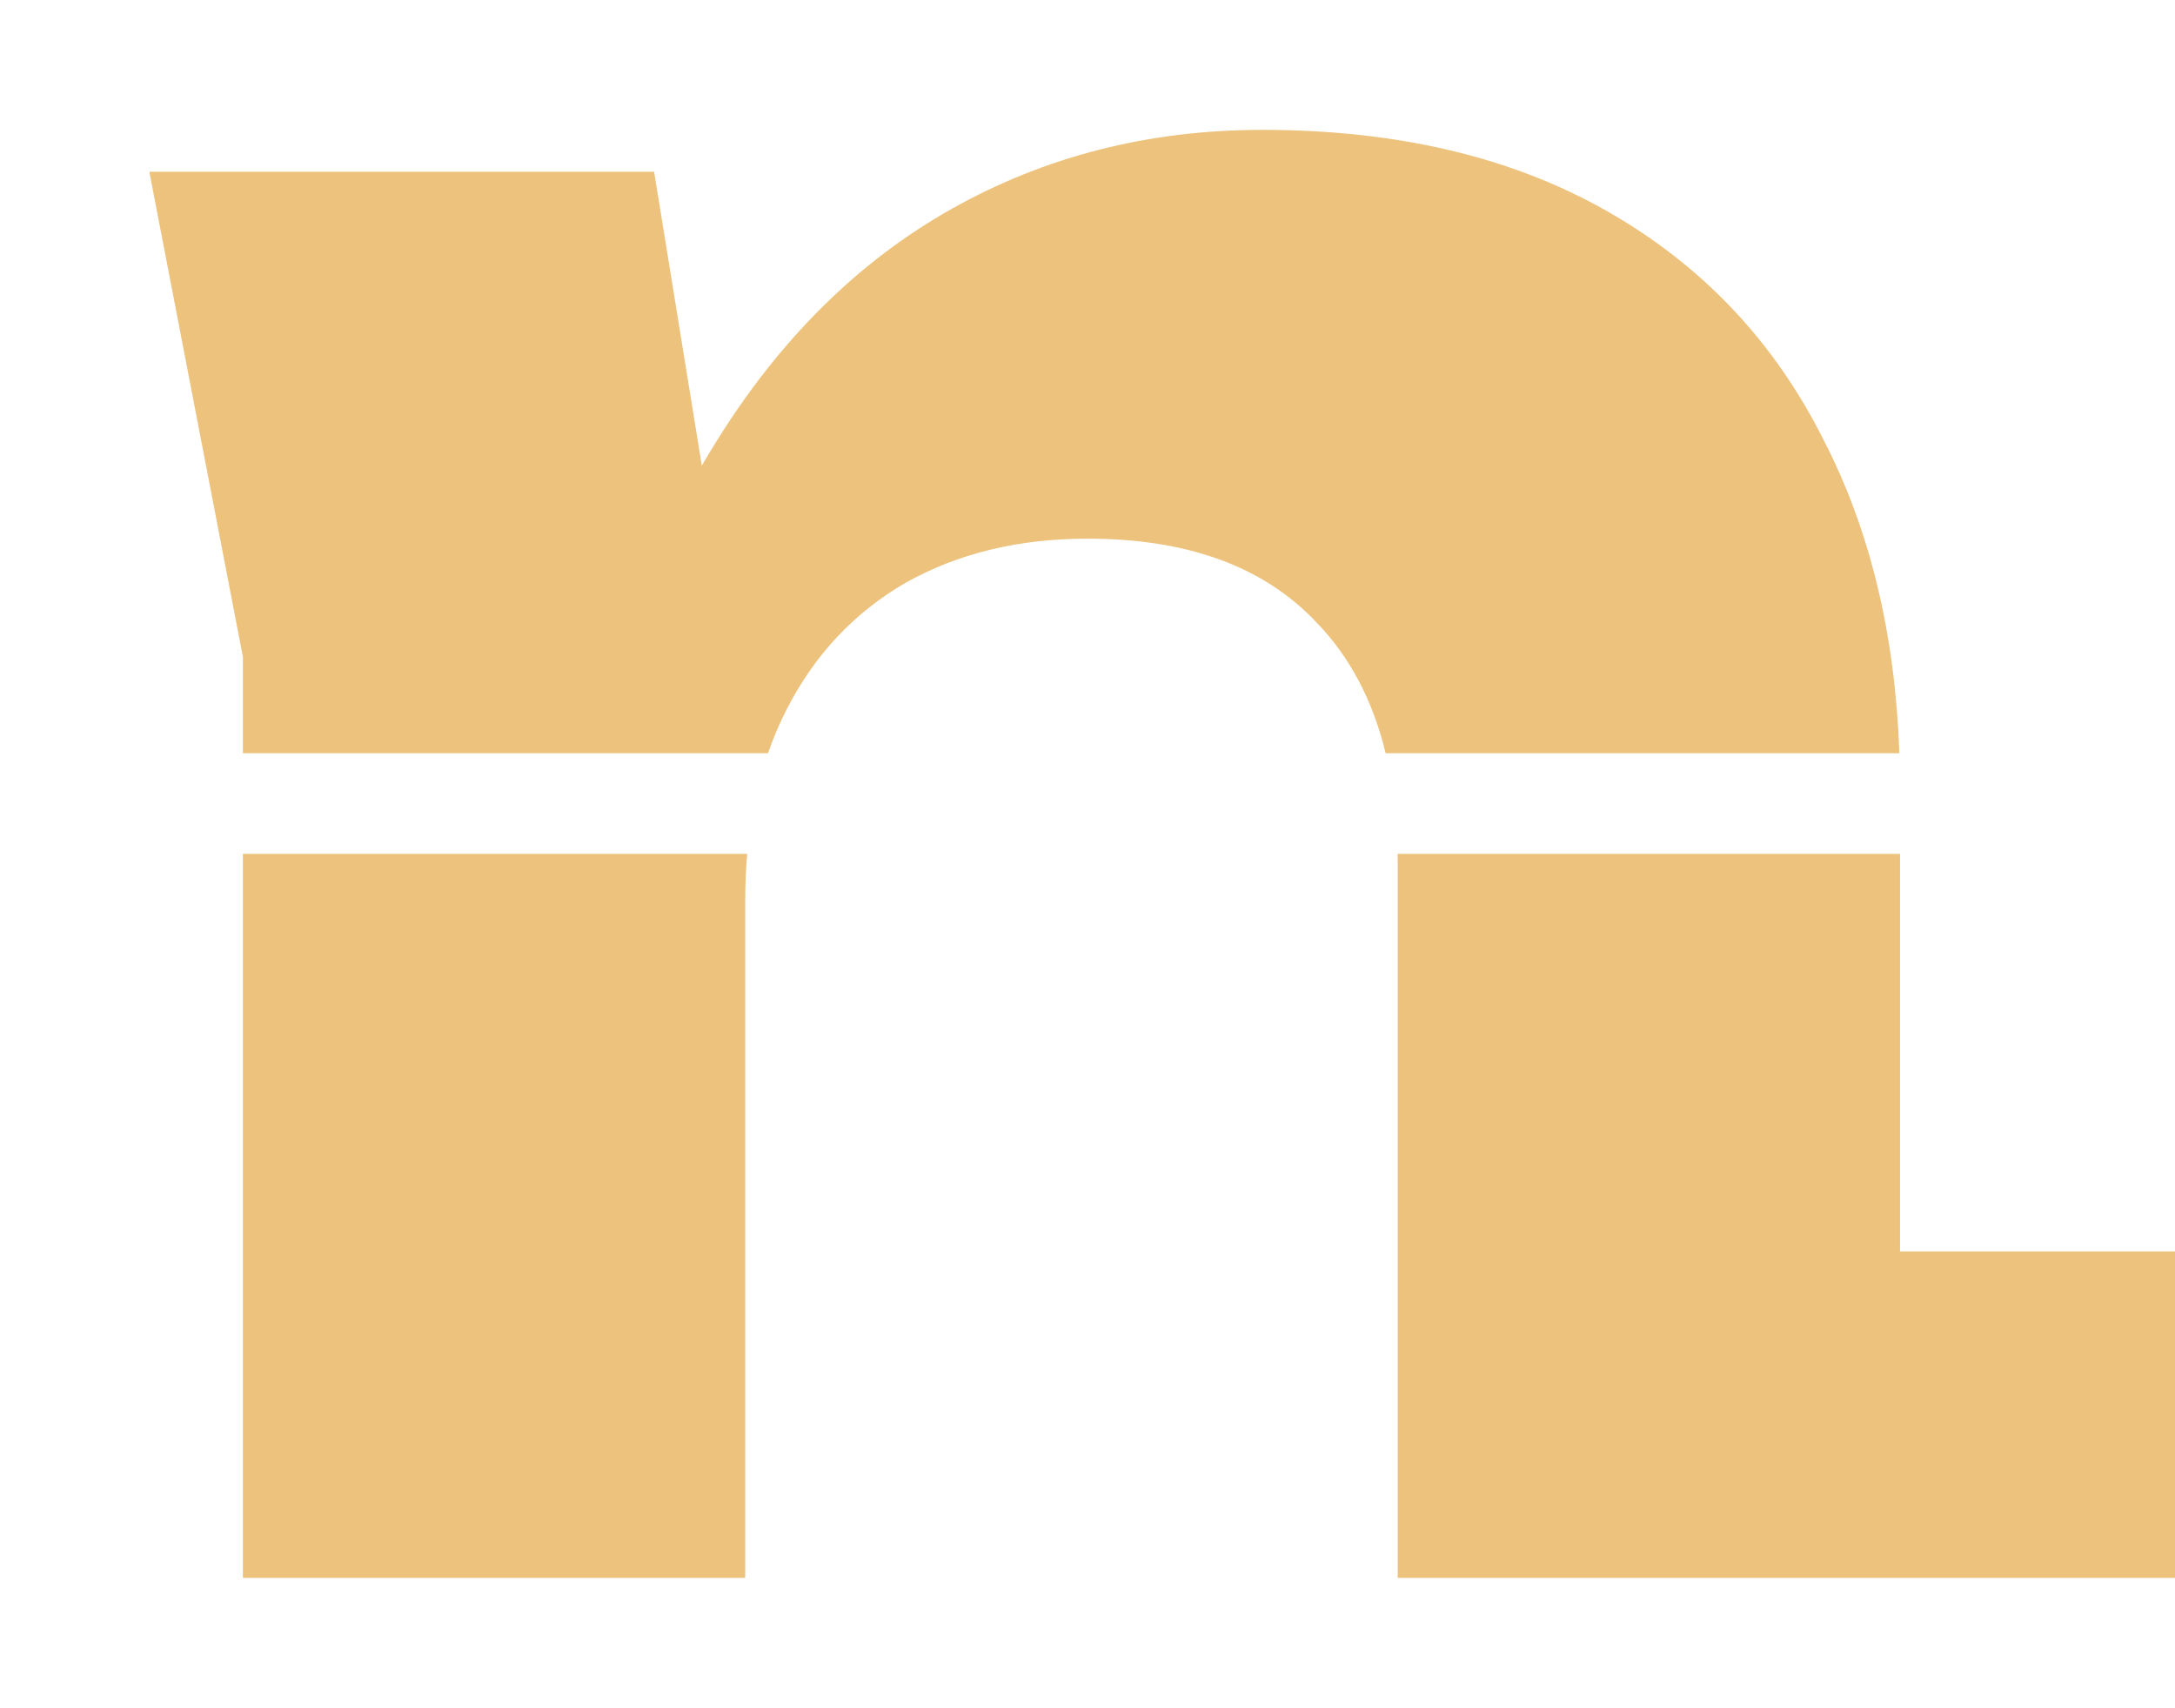
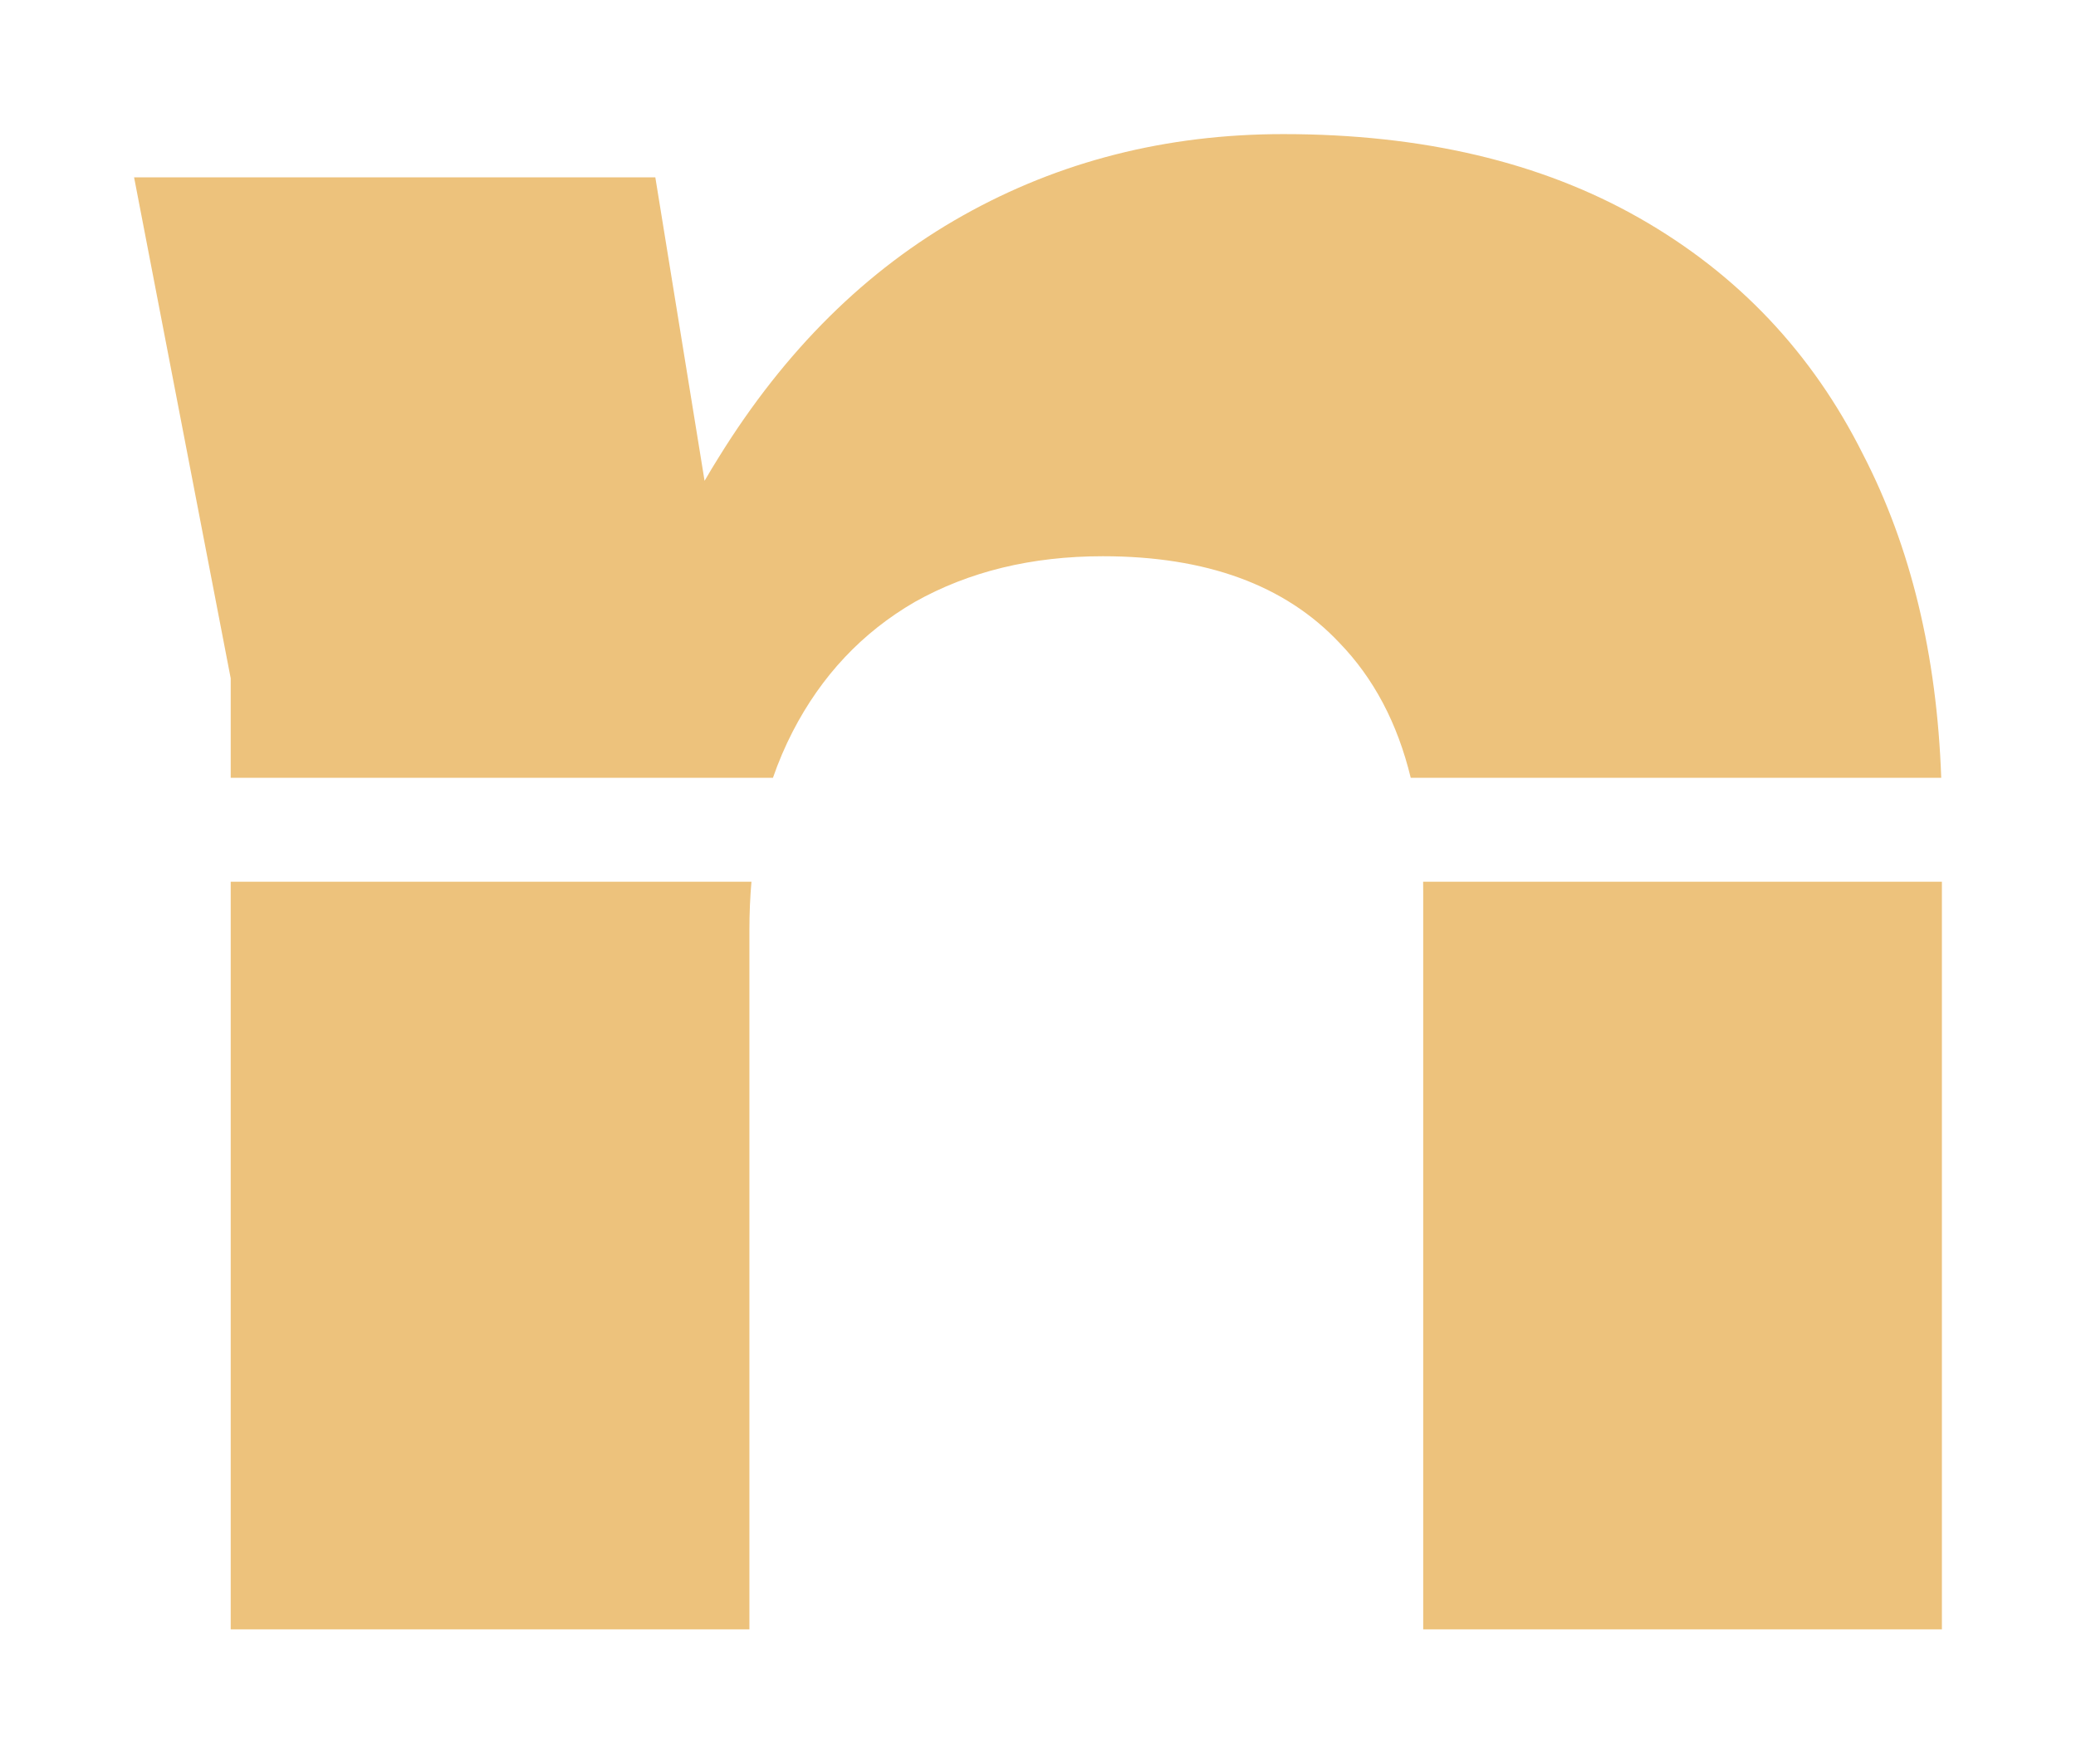
- <svg xmlns="http://www.w3.org/2000/svg" viewBox="-46 -40 670 526" role="img" aria-label="Nidra">
-   <defs>
-     <clipPath id="c">
-       <rect x="-46" y="-40" width="670" height="526" />
-     </clipPath>
-   </defs>
-   <g clip-path="url(#c)">
-     <path d="M184.168 223C183.762 227.66 183.558 232.464 183.558 237.411V446H28.823V223H184.168ZM539.296 345.498H1499.33V446H384.562V226.034C384.562 225.015 384.554 224.004 384.537 223H539.296V345.498ZM342.844 0C384.308 2.45877e-05 419.705 8.343 449.034 25.03C478.363 41.717 500.612 65.231 515.782 95.571C530.019 123.126 537.79 155.269 539.097 192H380.843C376.89 175.701 369.787 162.268 359.53 151.7C343.349 134.508 319.836 125.911 288.99 125.911C267.752 125.911 249.042 130.462 232.86 139.564C217.185 148.666 205.048 161.561 196.452 178.248C194.198 182.623 192.243 187.208 190.58 192H28.823V162.319L0 12.895H155.493L170.184 103.423C171.57 101.018 172.994 98.654 174.456 96.33C194.177 64.473 218.449 40.454 247.272 24.273C276.096 8.091 307.953 0 342.844 0Z" fill="#edc27c" />
-   </g>
+ <svg xmlns="http://www.w3.org/2000/svg" viewBox="-40 -40 619.3 526" role="img" aria-label="Nidra">
+   <path fill="#edc27c" d="M184.168 223C183.762 227.66 183.558 232.464 183.558 237.411V446H28.823V223H184.168ZM539.296 223V446H384.562V226.034C384.562 225.015 384.554 224.004 384.537 223H539.296ZM342.844 0C384.308 2.45877e-05 419.705 8.343 449.034 25.03C478.363 41.717 500.612 65.231 515.782 95.571C530.019 123.126 537.79 155.269 539.097 192H380.843C376.89 175.701 369.787 162.268 359.53 151.7C343.349 134.508 319.836 125.911 288.99 125.911C267.752 125.911 249.042 130.462 232.86 139.564C217.185 148.666 205.048 161.561 196.452 178.248C194.198 182.623 192.243 187.208 190.58 192H28.823V162.319L0 12.895H155.493L170.184 103.423C171.57 101.018 172.994 98.654 174.456 96.33C194.177 64.473 218.449 40.454 247.272 24.273C276.096 8.091 307.953 0 342.844 0Z" />
</svg>
